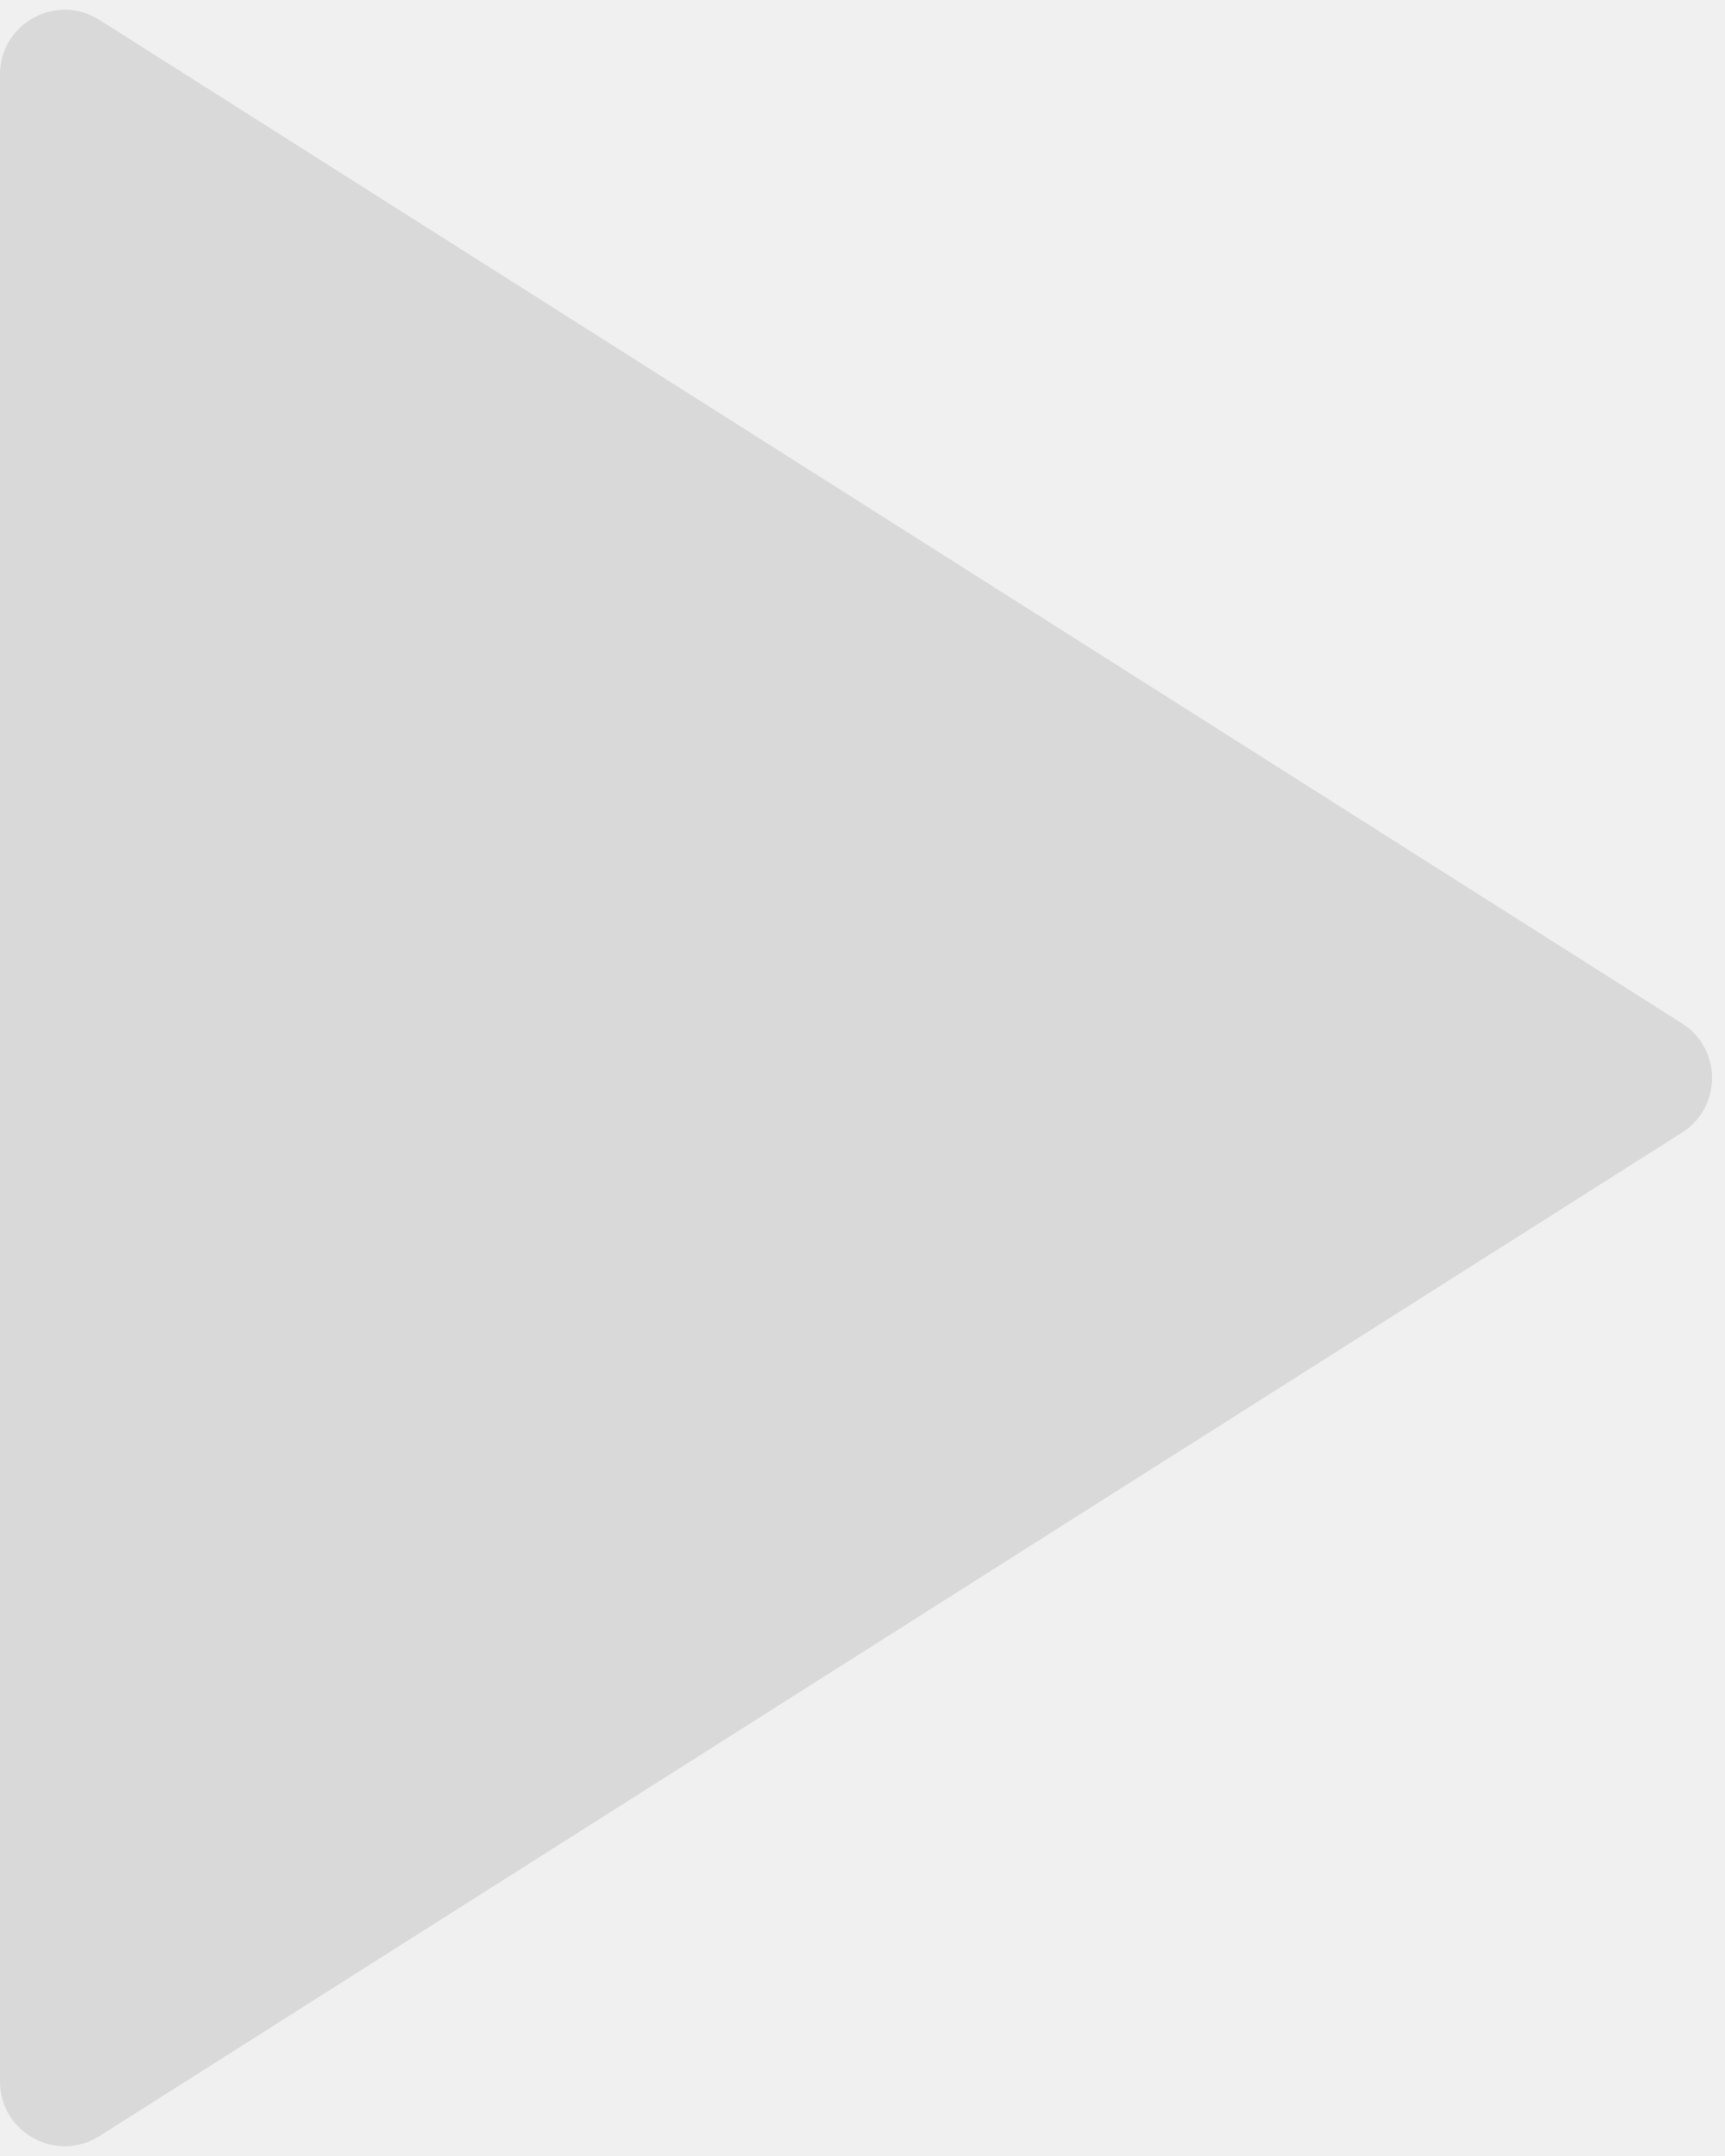
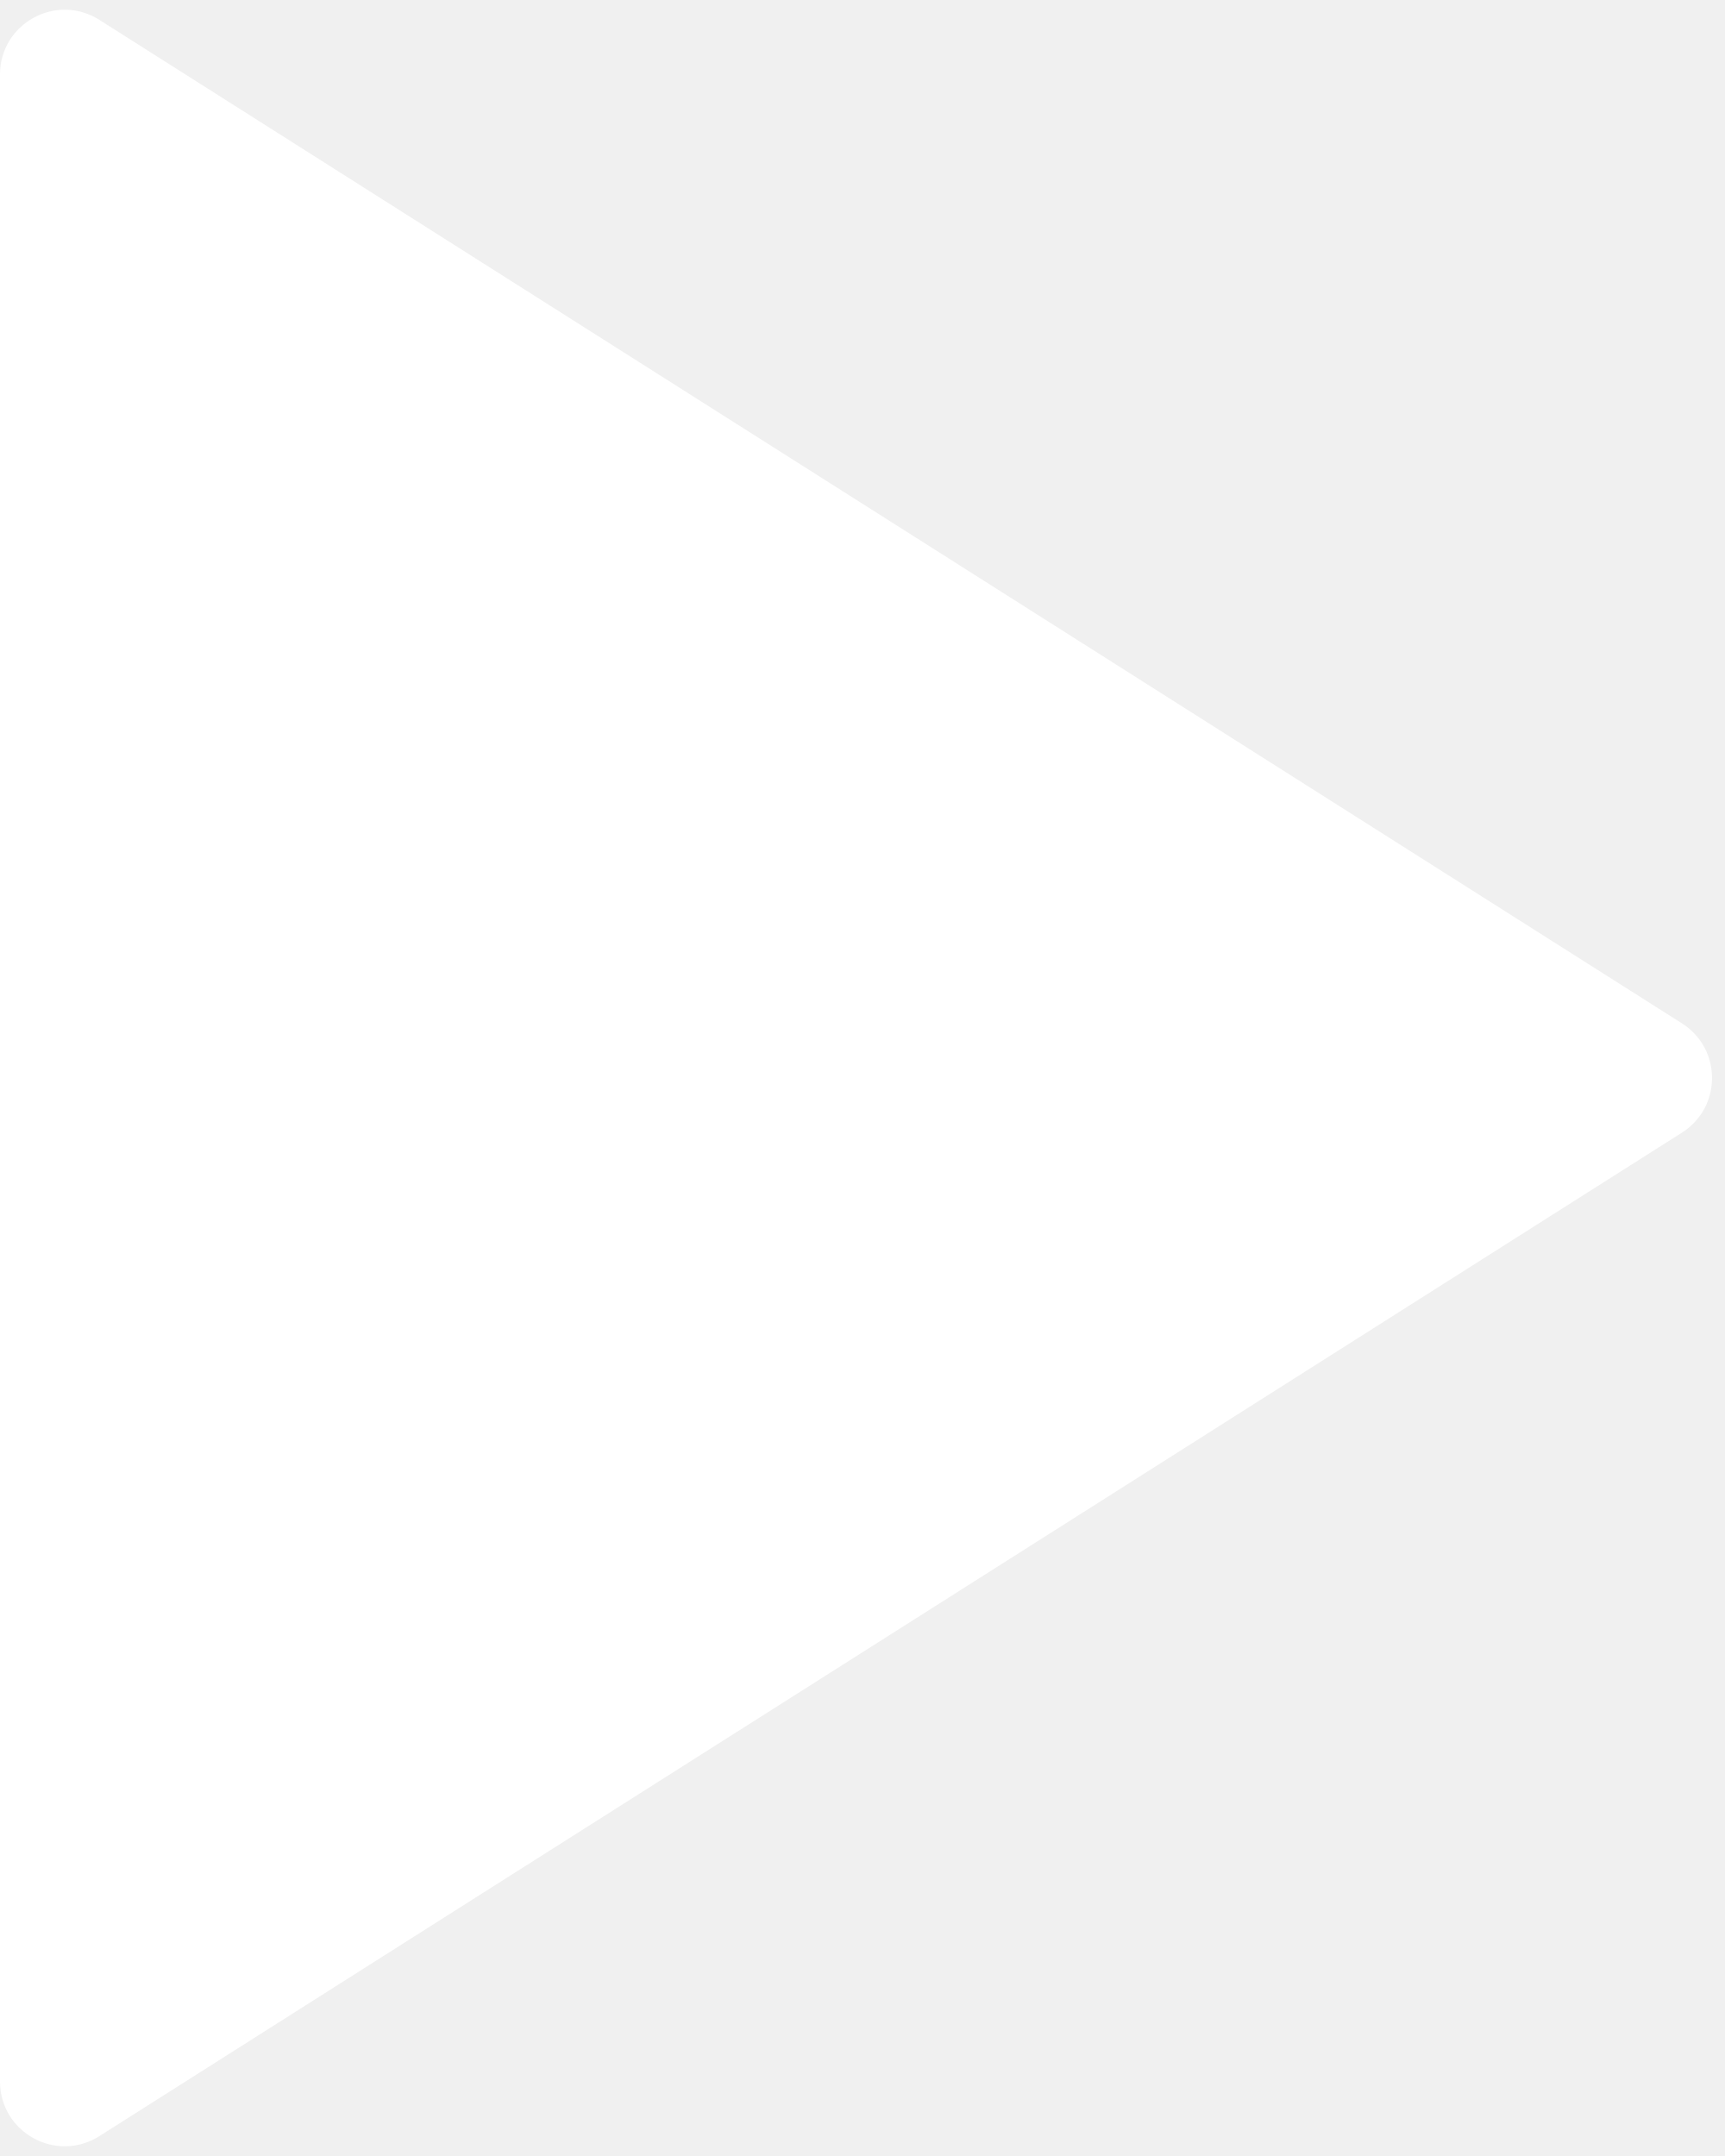
<svg xmlns="http://www.w3.org/2000/svg" height="100%" viewBox="0 0 80 100" fill="none">
-   <path d="M78.005 47.467C79.863 48.645 79.863 51.355 78.005 52.533L4.607 99.079C2.609 100.345 3.62396e-06 98.91 3.62396e-06 96.545V3.455C3.62396e-06 1.09 2.609 -0.345 4.607 0.921L78.005 47.467Z" fill="#D9D9D9" />
+   <path d="M78.005 47.467C79.863 48.645 79.863 51.355 78.005 52.533L4.607 99.079C2.609 100.345 3.62396e-06 98.91 3.62396e-06 96.545V3.455C3.62396e-06 1.09 2.609 -0.345 4.607 0.921L78.005 47.467Z" fill="#FFFFFF" />
</svg>
